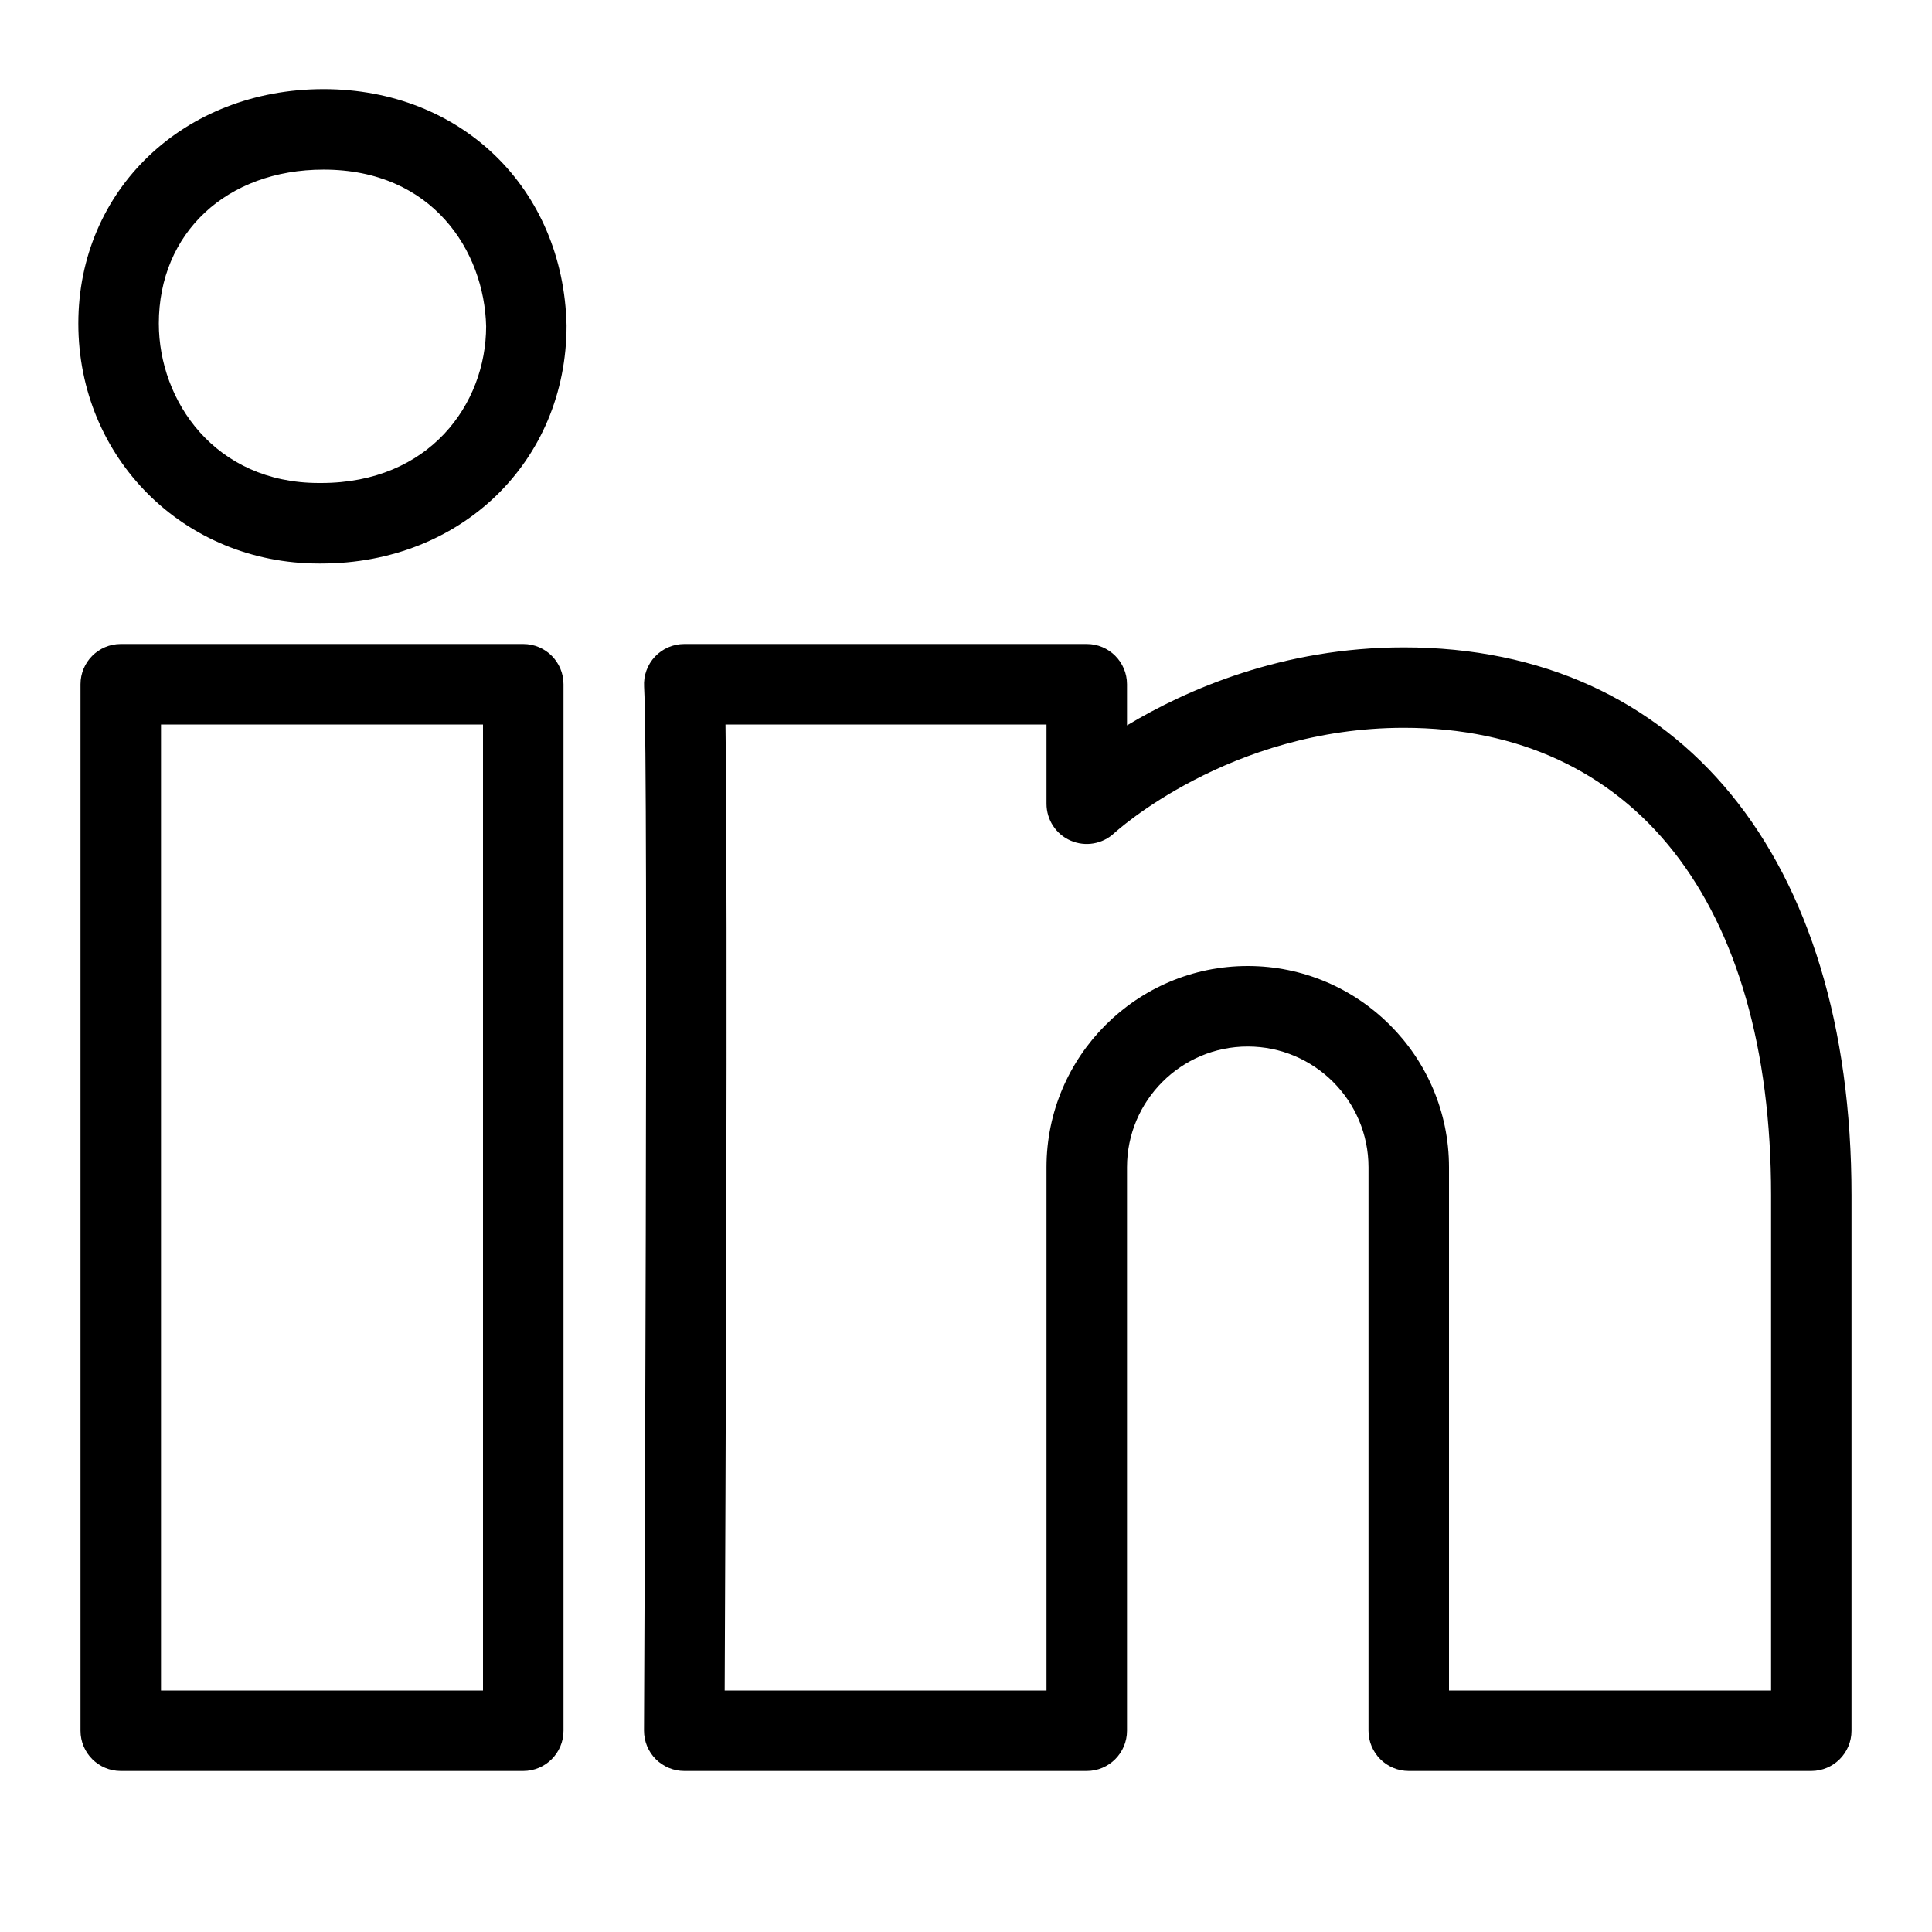
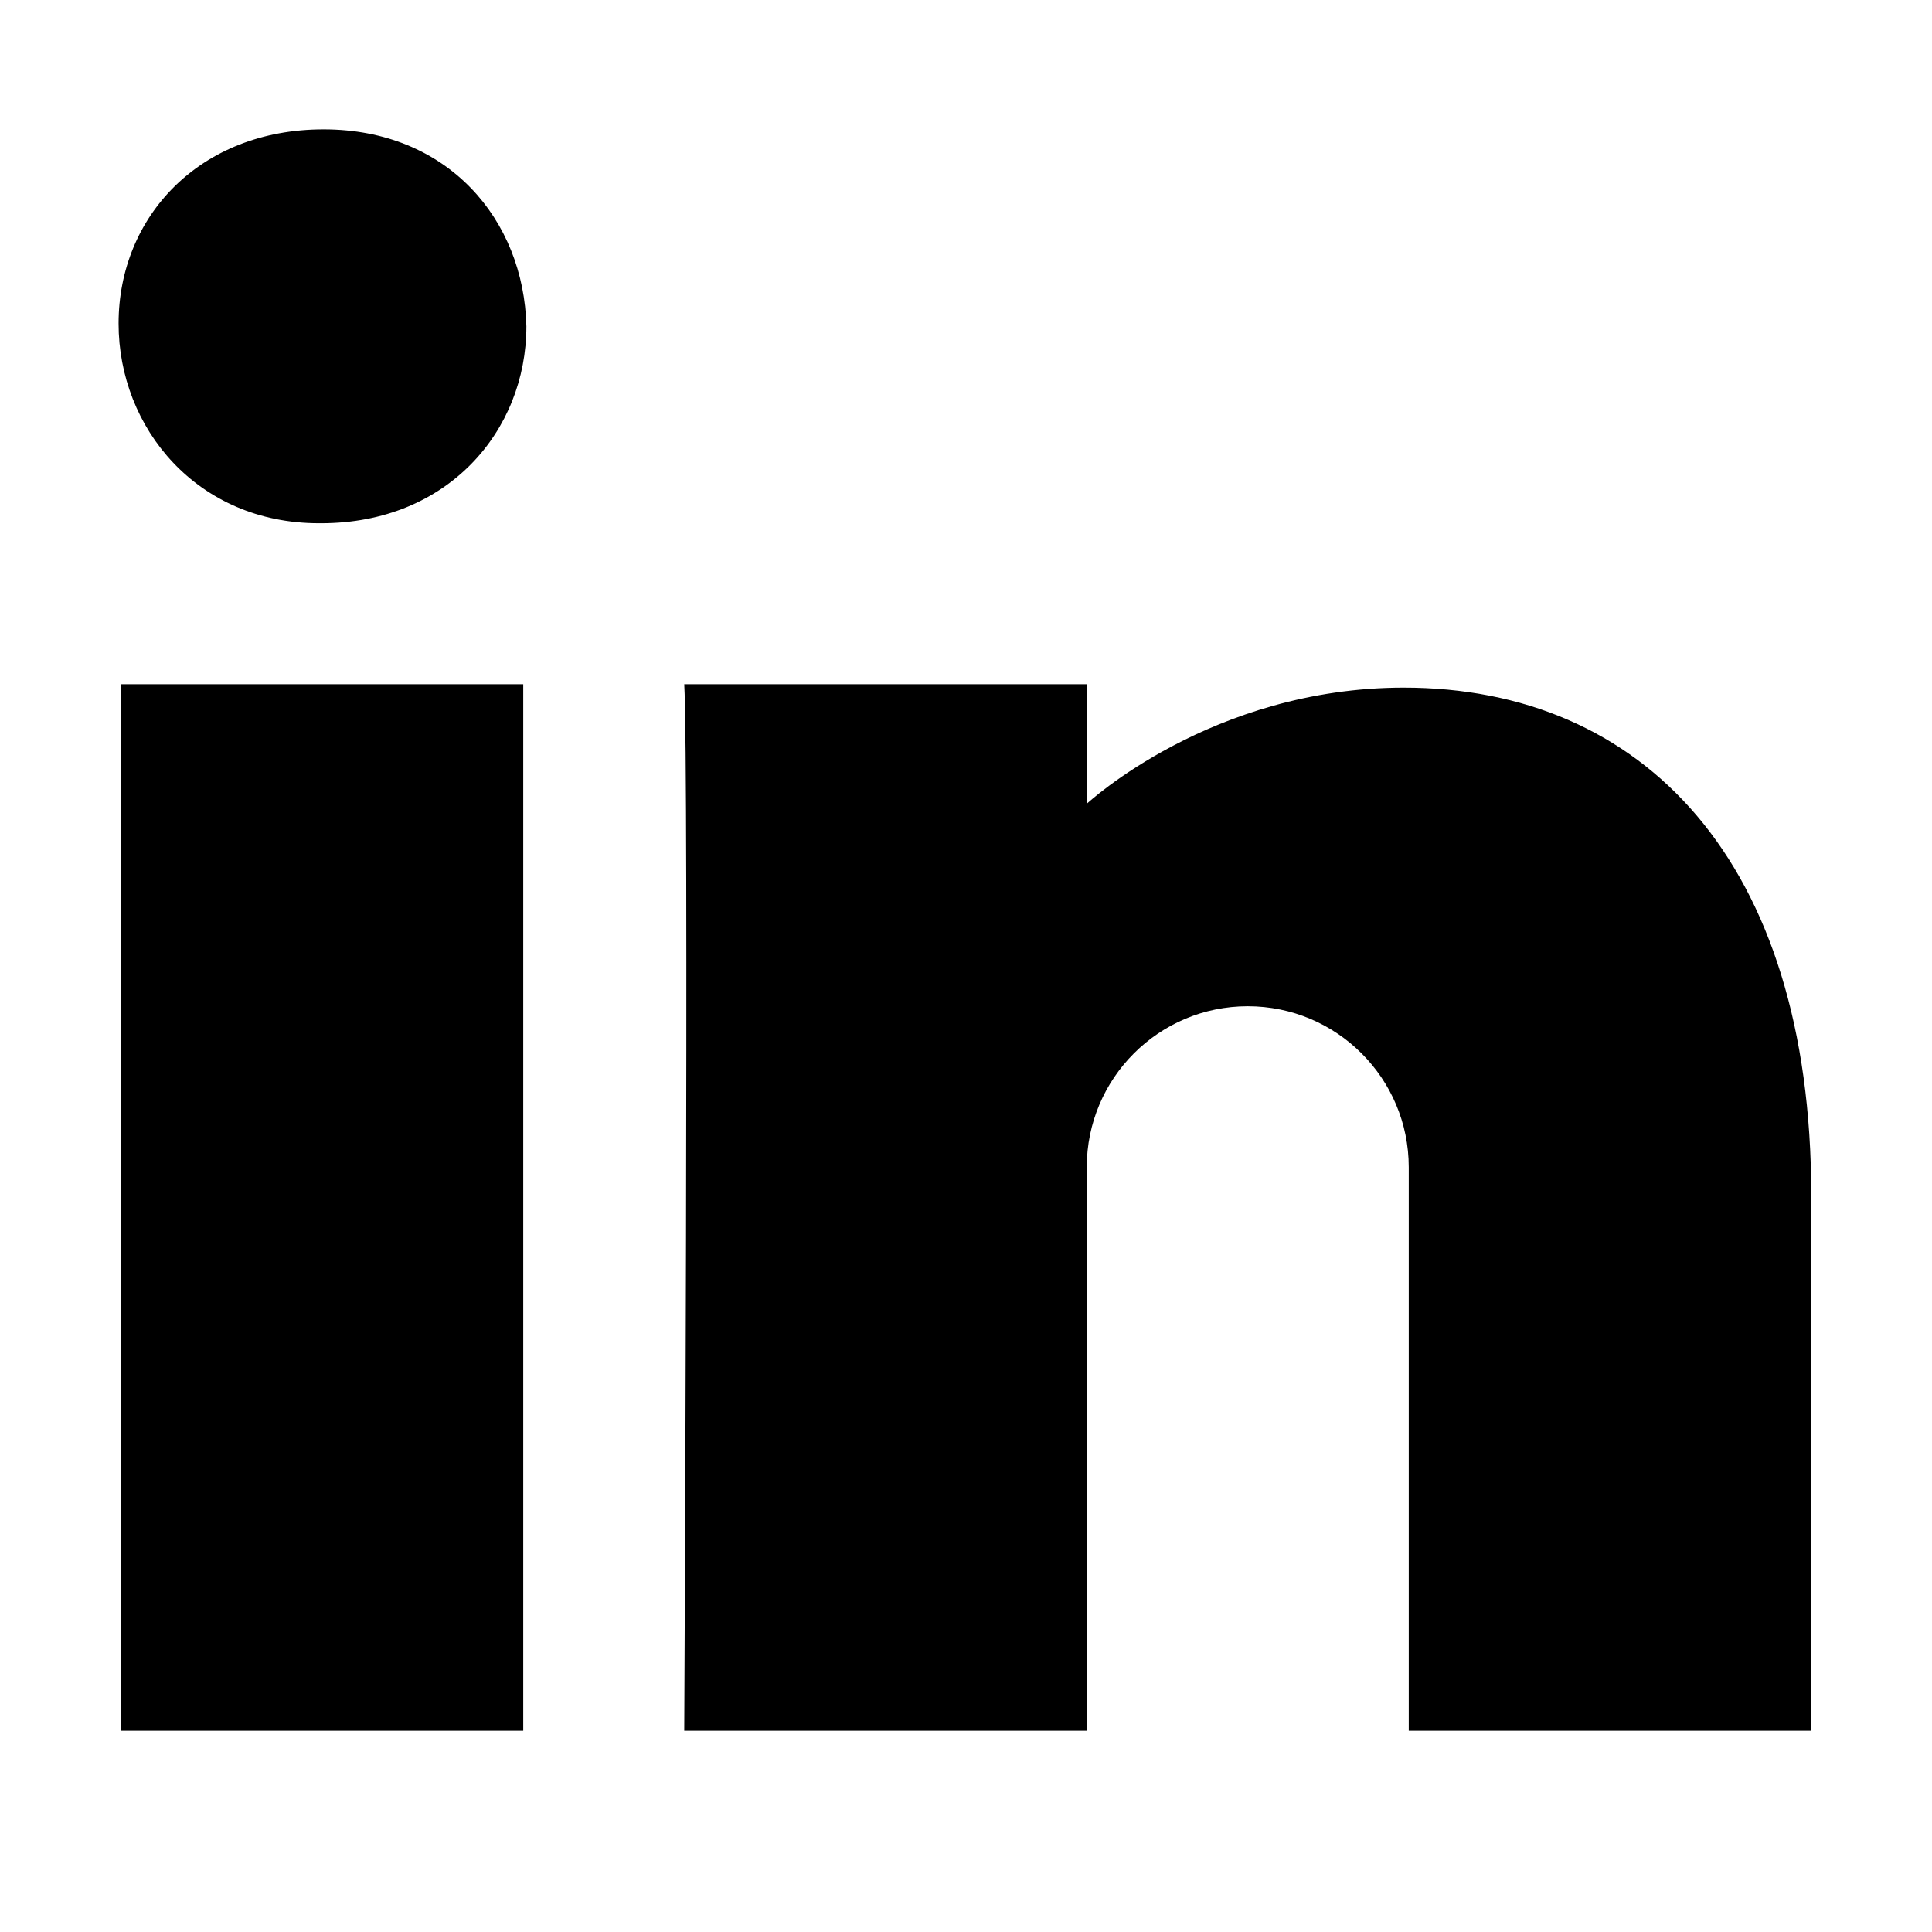
- <svg xmlns="http://www.w3.org/2000/svg" version="1.1" id="Outline_Icons" x="0px" y="0px" width="24px" height="24px" viewBox="0 0 24 24" enable-background="new 0 0 24 24" xml:space="preserve">
-   <g>
-     <path d="M4.02,1.107c-1.737,0-3.047,1.252-3.047,2.912C0.973,5.69,2.285,7,3.961,7H3.99c1.738,0,3.048-1.266,3.048-2.958   C6.999,2.341,5.73,1.107,4.02,1.107z M3.99,6H3.961C2.669,6,1.973,4.979,1.973,4.019c0-1.125,0.842-1.912,2.047-1.912   c1.356,0,1.997,1.015,2.019,1.947C6.038,5.021,5.334,6,3.99,6z" />
-     <path d="M6.5,8h-5C1.224,8,1,8.224,1,8.5v13C1,21.776,1.224,22,1.5,22h5C6.776,22,7,21.776,7,21.5v-13C7,8.224,6.776,8,6.5,8z    M6,21H2V9h4V21z" />
-     <path d="M17.438,8.042c-1.506,0-2.699,0.525-3.438,0.969V8.5C14,8.224,13.776,8,13.5,8h-5C8.362,8,8.231,8.057,8.136,8.157   C8.042,8.257,7.993,8.392,8.001,8.529C8.058,9.502,8,21.378,8,21.498c0,0.133,0.052,0.261,0.146,0.355S8.367,22,8.5,22h5   c0.276,0,0.5-0.224,0.5-0.5v-7c0-0.827,0.673-1.5,1.5-1.5s1.5,0.673,1.5,1.5v7c0,0.276,0.224,0.5,0.5,0.5h5   c0.276,0,0.5-0.224,0.5-0.5v-6.654C23,10.649,20.869,8.042,17.438,8.042z M22,21h-4v-6.5c0-1.378-1.122-2.5-2.5-2.5   S13,13.122,13,14.5V21H9.002c0.009-2.076,0.042-9.785,0.01-12H13v0.985c0,0.199,0.118,0.38,0.301,0.458   c0.182,0.079,0.394,0.043,0.54-0.093c0.014-0.013,1.429-1.309,3.598-1.309c2.856,0,4.562,2.17,4.562,5.804V21z" />
-   </g>
+ <svg xmlns="http://www.w3.org/2000/svg" class="icon" viewBox="0 0 24 24">
+   <path d="M6.5 21.5h-5v-13h5v13zm-2.51-15h-.029c-1.511 0-2.488-1.182-2.488-2.481 0-1.329 1.008-2.412 2.547-2.412 1.541 0 2.488 1.118 2.519 2.447C6.538 5.354 5.561 6.5 3.99 6.5zm11.51 6a2 2 0 0 0-2 2v7h-5s.059-12 0-13h5v1.485s1.548-1.443 3.938-1.443c2.962 0 5.062 2.144 5.062 6.304V21.5h-5v-7a2 2 0 0 0-2-2z" />
</svg>
